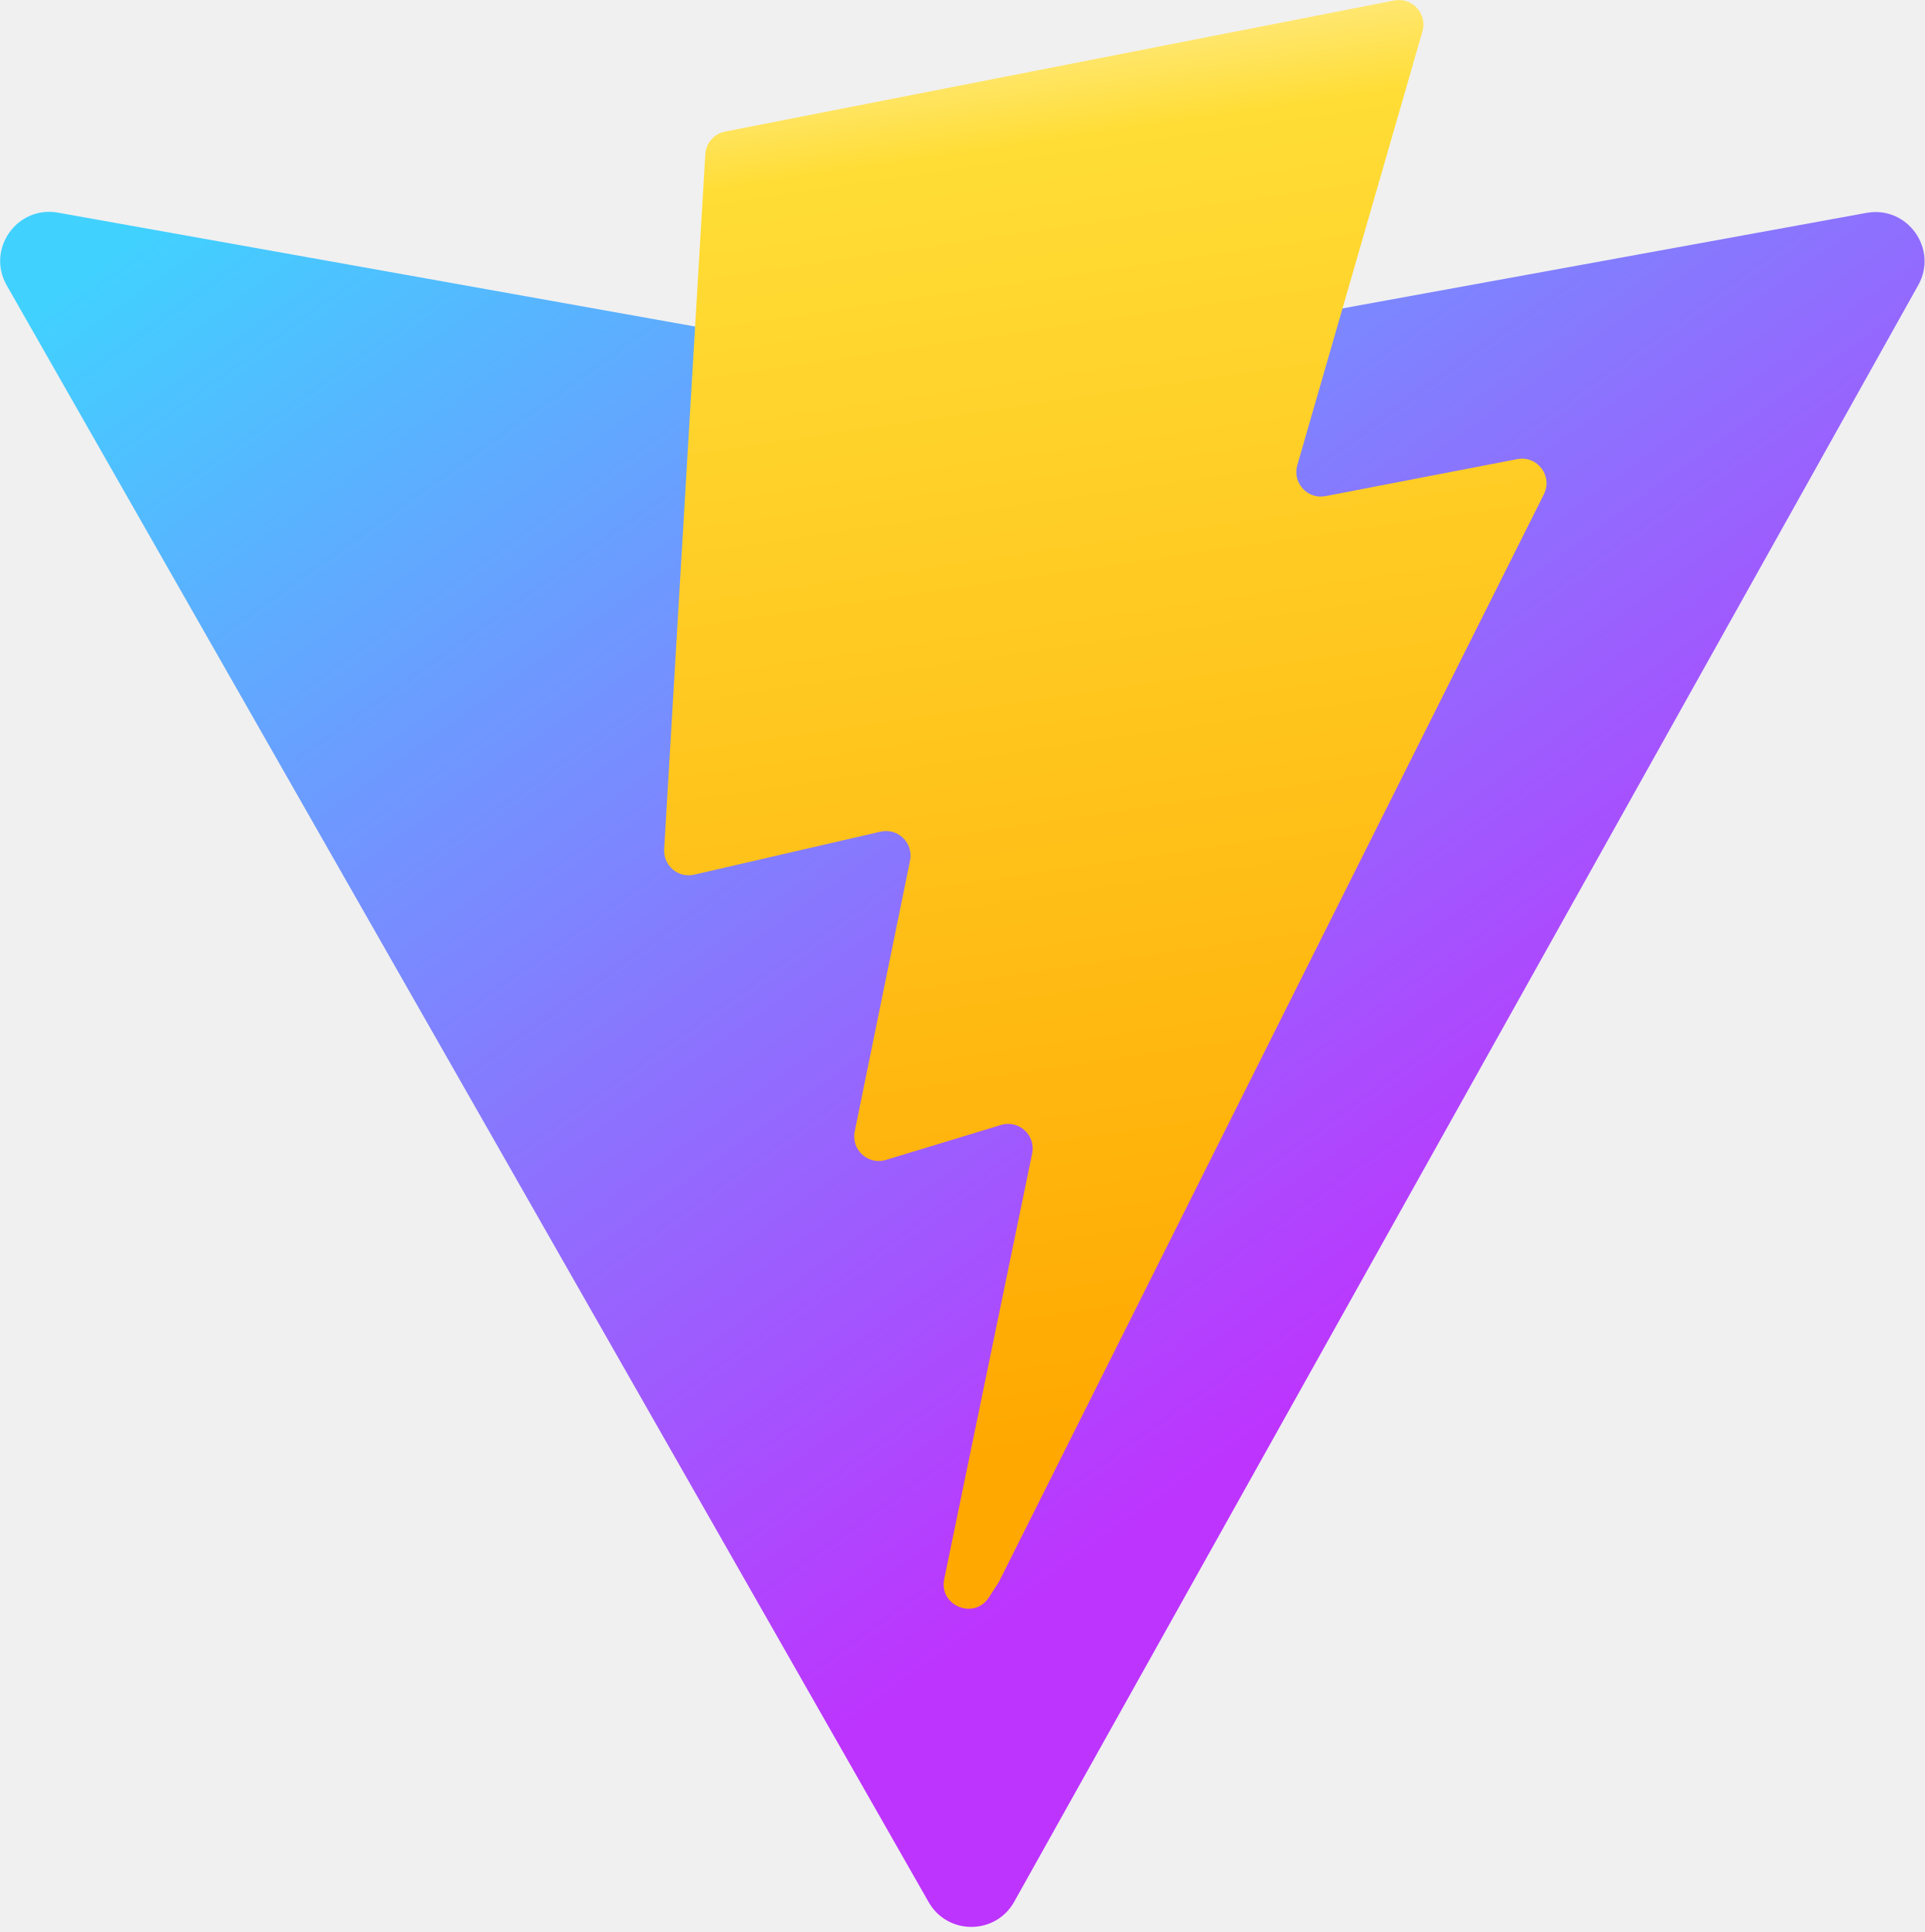
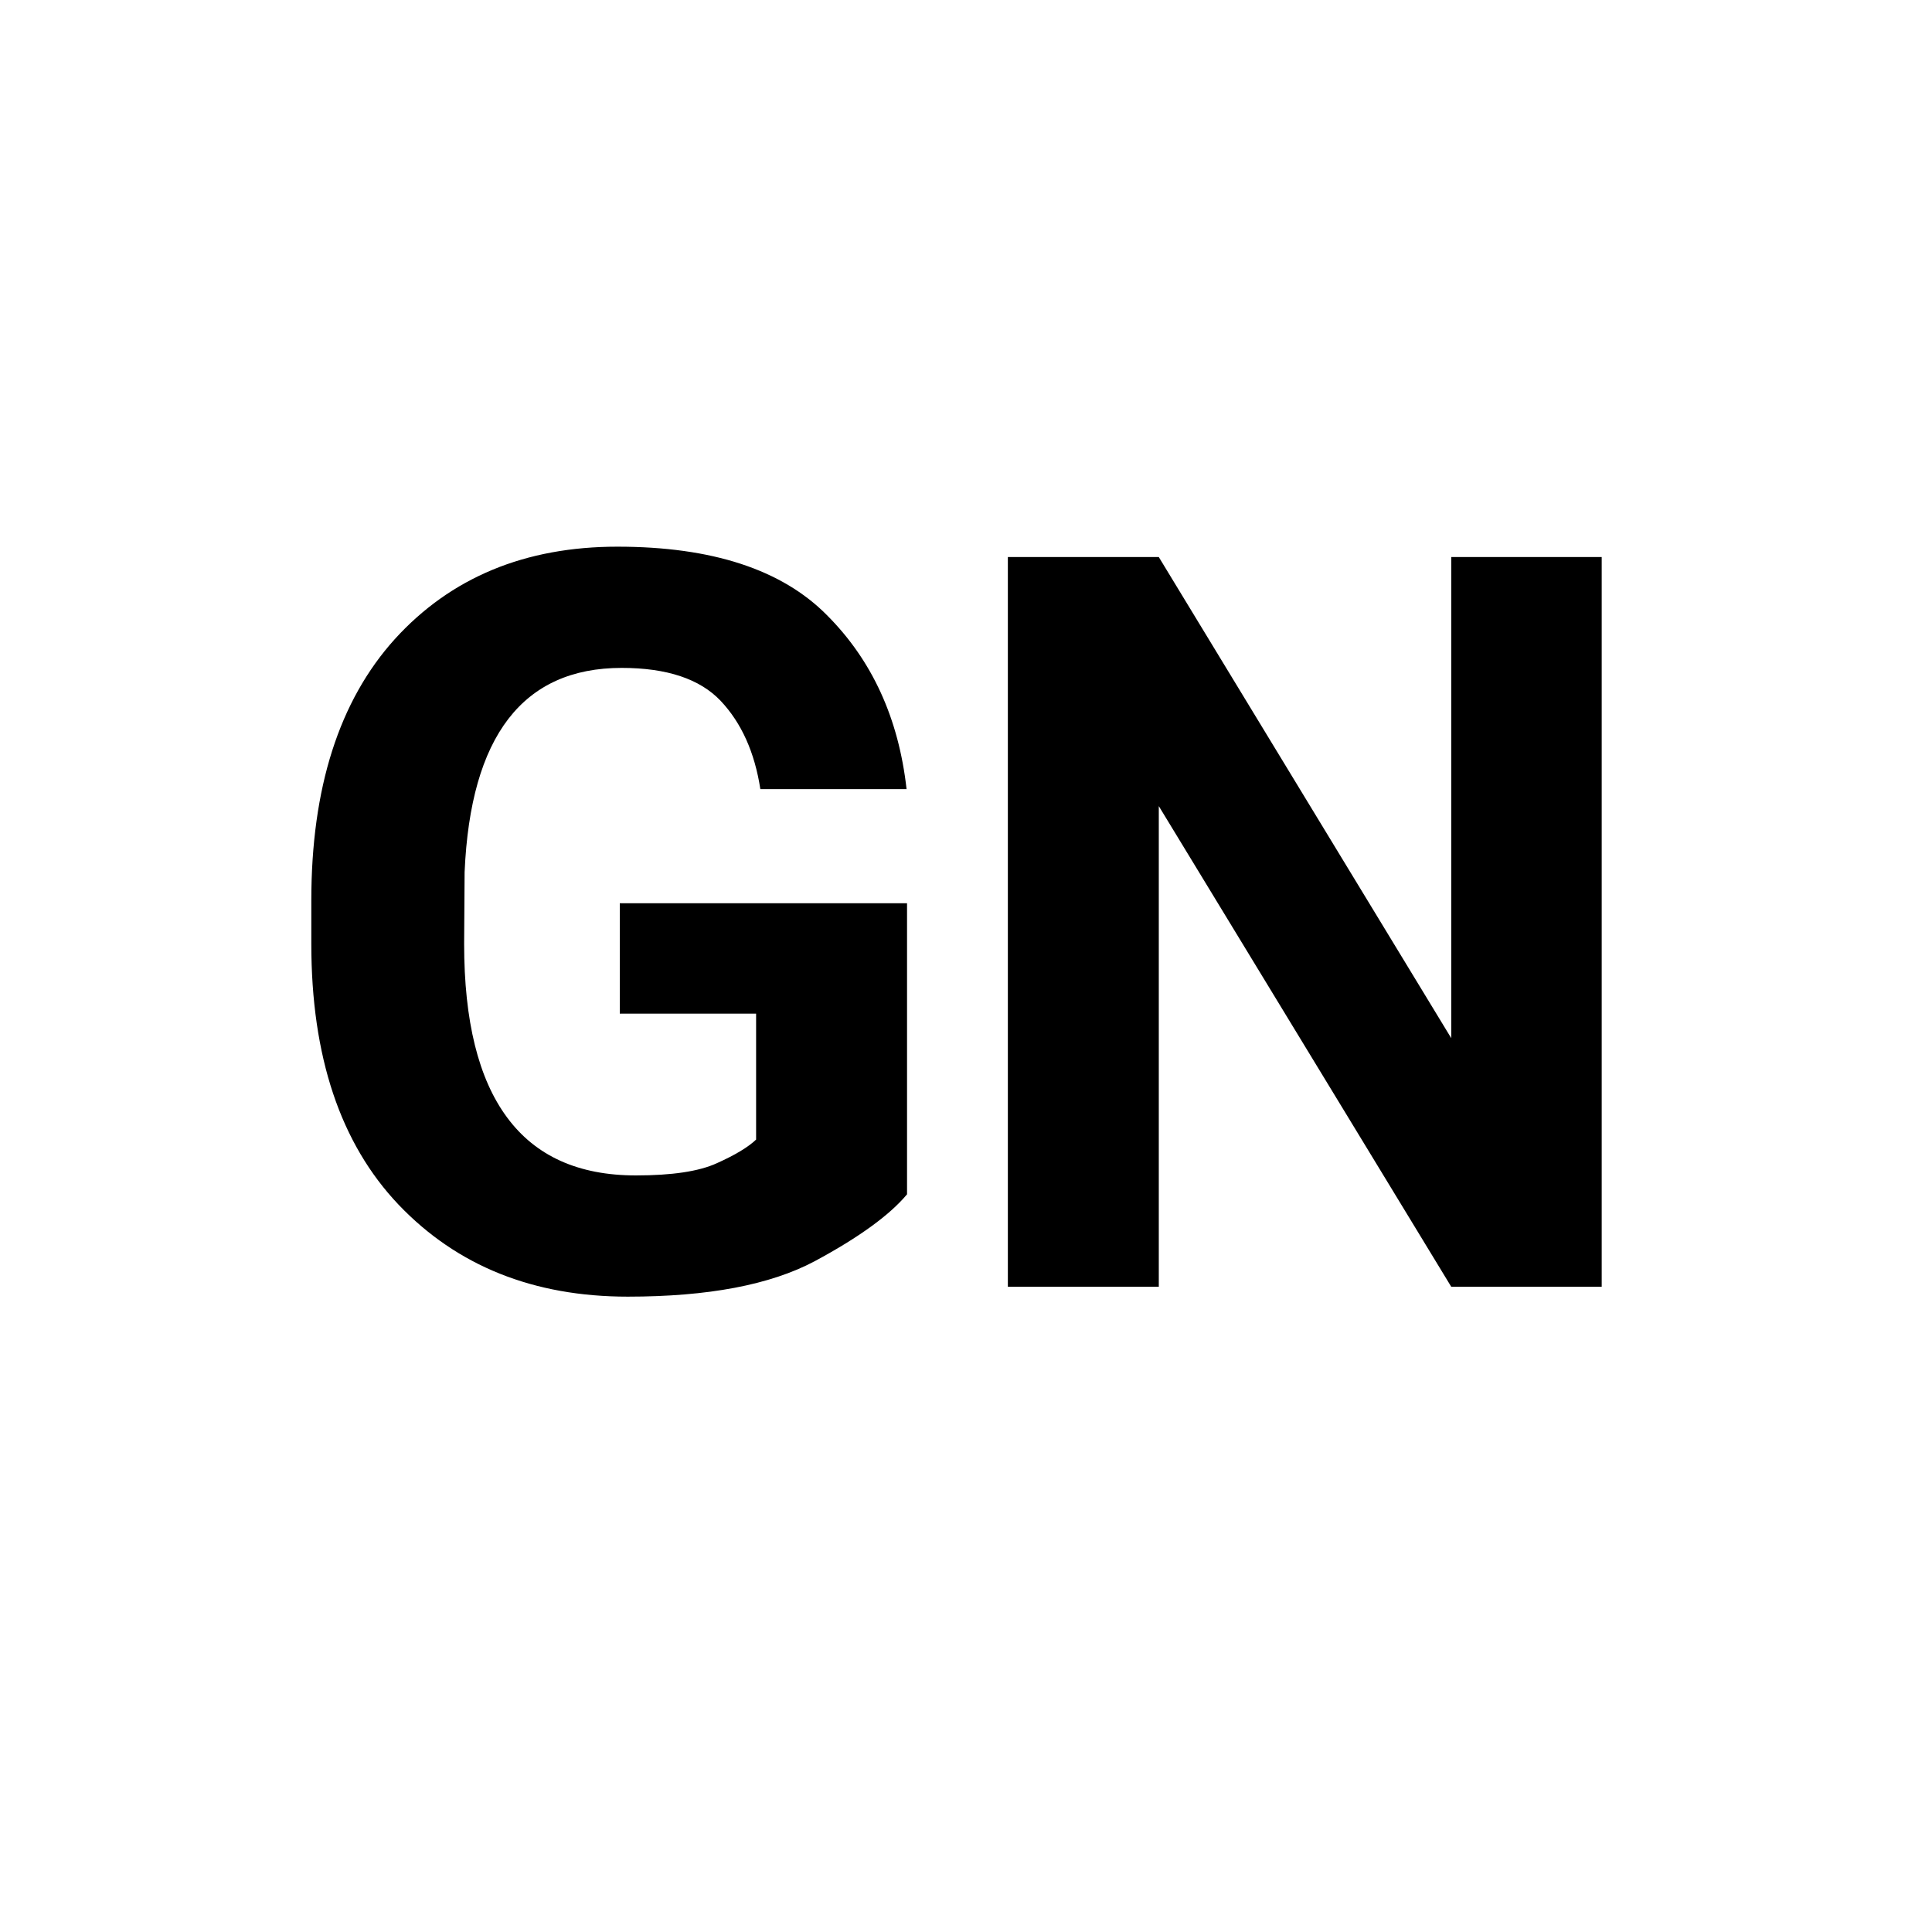
- <svg xmlns="http://www.w3.org/2000/svg" aria-hidden="true" role="img" class="iconify iconify--logos" width="31.88" height="32" preserveAspectRatio="xMidYMid meet" viewBox="0 0 256 257">
+ <svg xmlns="http://www.w3.org/2000/svg" width="32" height="32" viewBox="0 0 64 64" role="img" aria-hidden="false" focusable="false" preserveAspectRatio="xMidYMid meet">
  <defs>
-     <linearGradient id="IconifyId1813088fe1fbc01fb466" x1="-.828%" x2="57.636%" y1="7.652%" y2="78.411%">
-       <stop offset="0%" stop-color="#41D1FF" />
-       <stop offset="100%" stop-color="#BD34FE" />
-     </linearGradient>
-     <linearGradient id="IconifyId1813088fe1fbc01fb467" x1="43.376%" x2="50.316%" y1="2.242%" y2="89.03%">
-       <stop offset="0%" stop-color="#FFEA83" />
-       <stop offset="8.333%" stop-color="#FFDD35" />
-       <stop offset="100%" stop-color="#FFA800" />
-     </linearGradient>
+     <style>
+       /* Prefer Oswald; fall back to common system sans-serif fonts if not available */
+       .gn-text {
+         font-family: 'Oswald', 'Segoe UI', Roboto, 'Helvetica Neue', Arial, sans-serif;
+         font-weight: 700;
+         text-rendering: optimizeLegibility;
+         -webkit-font-smoothing: antialiased;
+         -moz-osx-font-smoothing: grayscale;
+         letter-spacing: -0.02em;
+       }
+     </style>
  </defs>
-   <path fill="url(#IconifyId1813088fe1fbc01fb466)" d="M255.153 37.938L134.897 252.976c-2.483 4.44-8.862 4.466-11.382.048L.875 37.958c-2.746-4.814 1.371-10.646 6.827-9.67l120.385 21.517a6.537 6.537 0 0 0 2.322-.004l117.867-21.483c5.438-.991 9.574 4.796 6.877 9.62Z" />
-   <path fill="url(#IconifyId1813088fe1fbc01fb467)" d="M185.432.063L96.44 17.501a3.268 3.268 0 0 0-2.634 3.014l-5.474 92.456a3.268 3.268 0 0 0 3.997 3.378l24.777-5.718c2.318-.535 4.413 1.507 3.936 3.838l-7.361 36.047c-.495 2.426 1.782 4.5 4.151 3.78l15.304-4.649c2.372-.72 4.652 1.36 4.15 3.788l-11.698 56.621c-.732 3.542 3.979 5.473 5.943 2.437l1.313-2.028l72.516-144.72c1.215-2.423-.88-5.186-3.54-4.672l-25.505 4.922c-2.396.462-4.435-1.77-3.759-4.114l16.646-57.705c.677-2.35-1.37-4.583-3.769-4.113Z" />
+   <rect x="0" y="0" width="64" height="64" fill="#FFFFFF" />
+   <text x="50%" y="52%" class="gn-text" text-anchor="middle" dominant-baseline="middle" font-size="34" fill="#000000">GN</text>
</svg>
